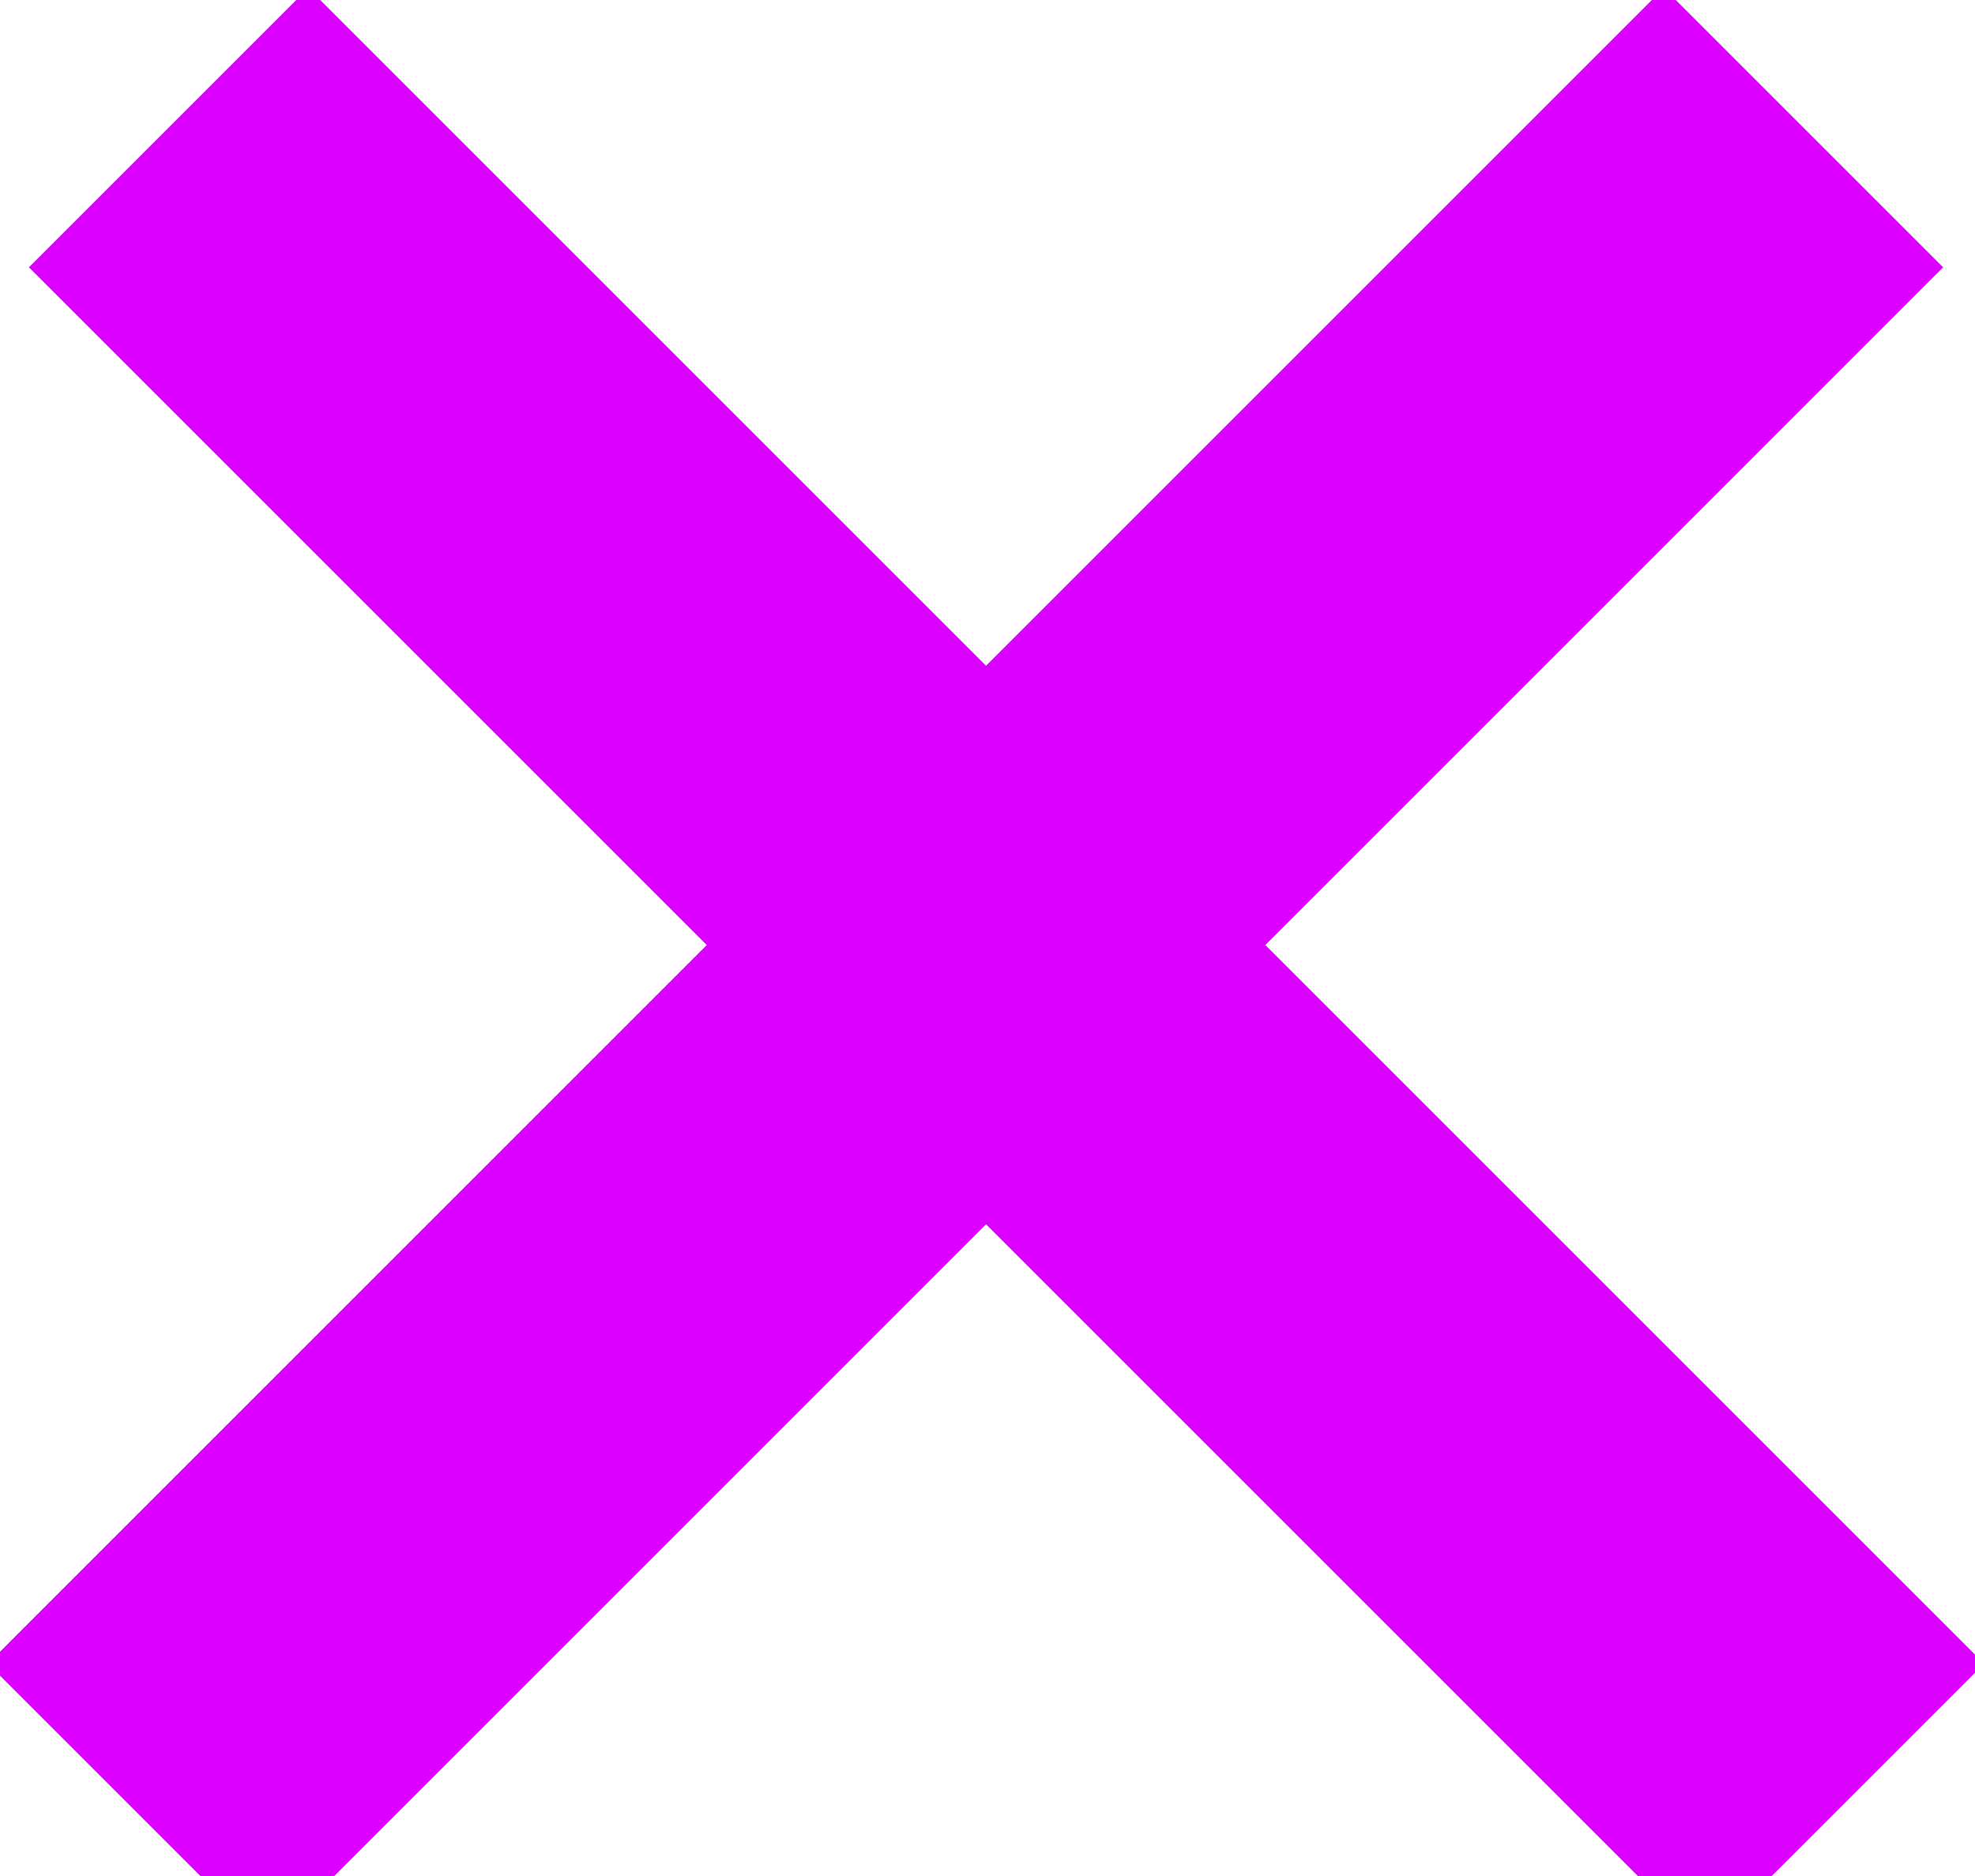
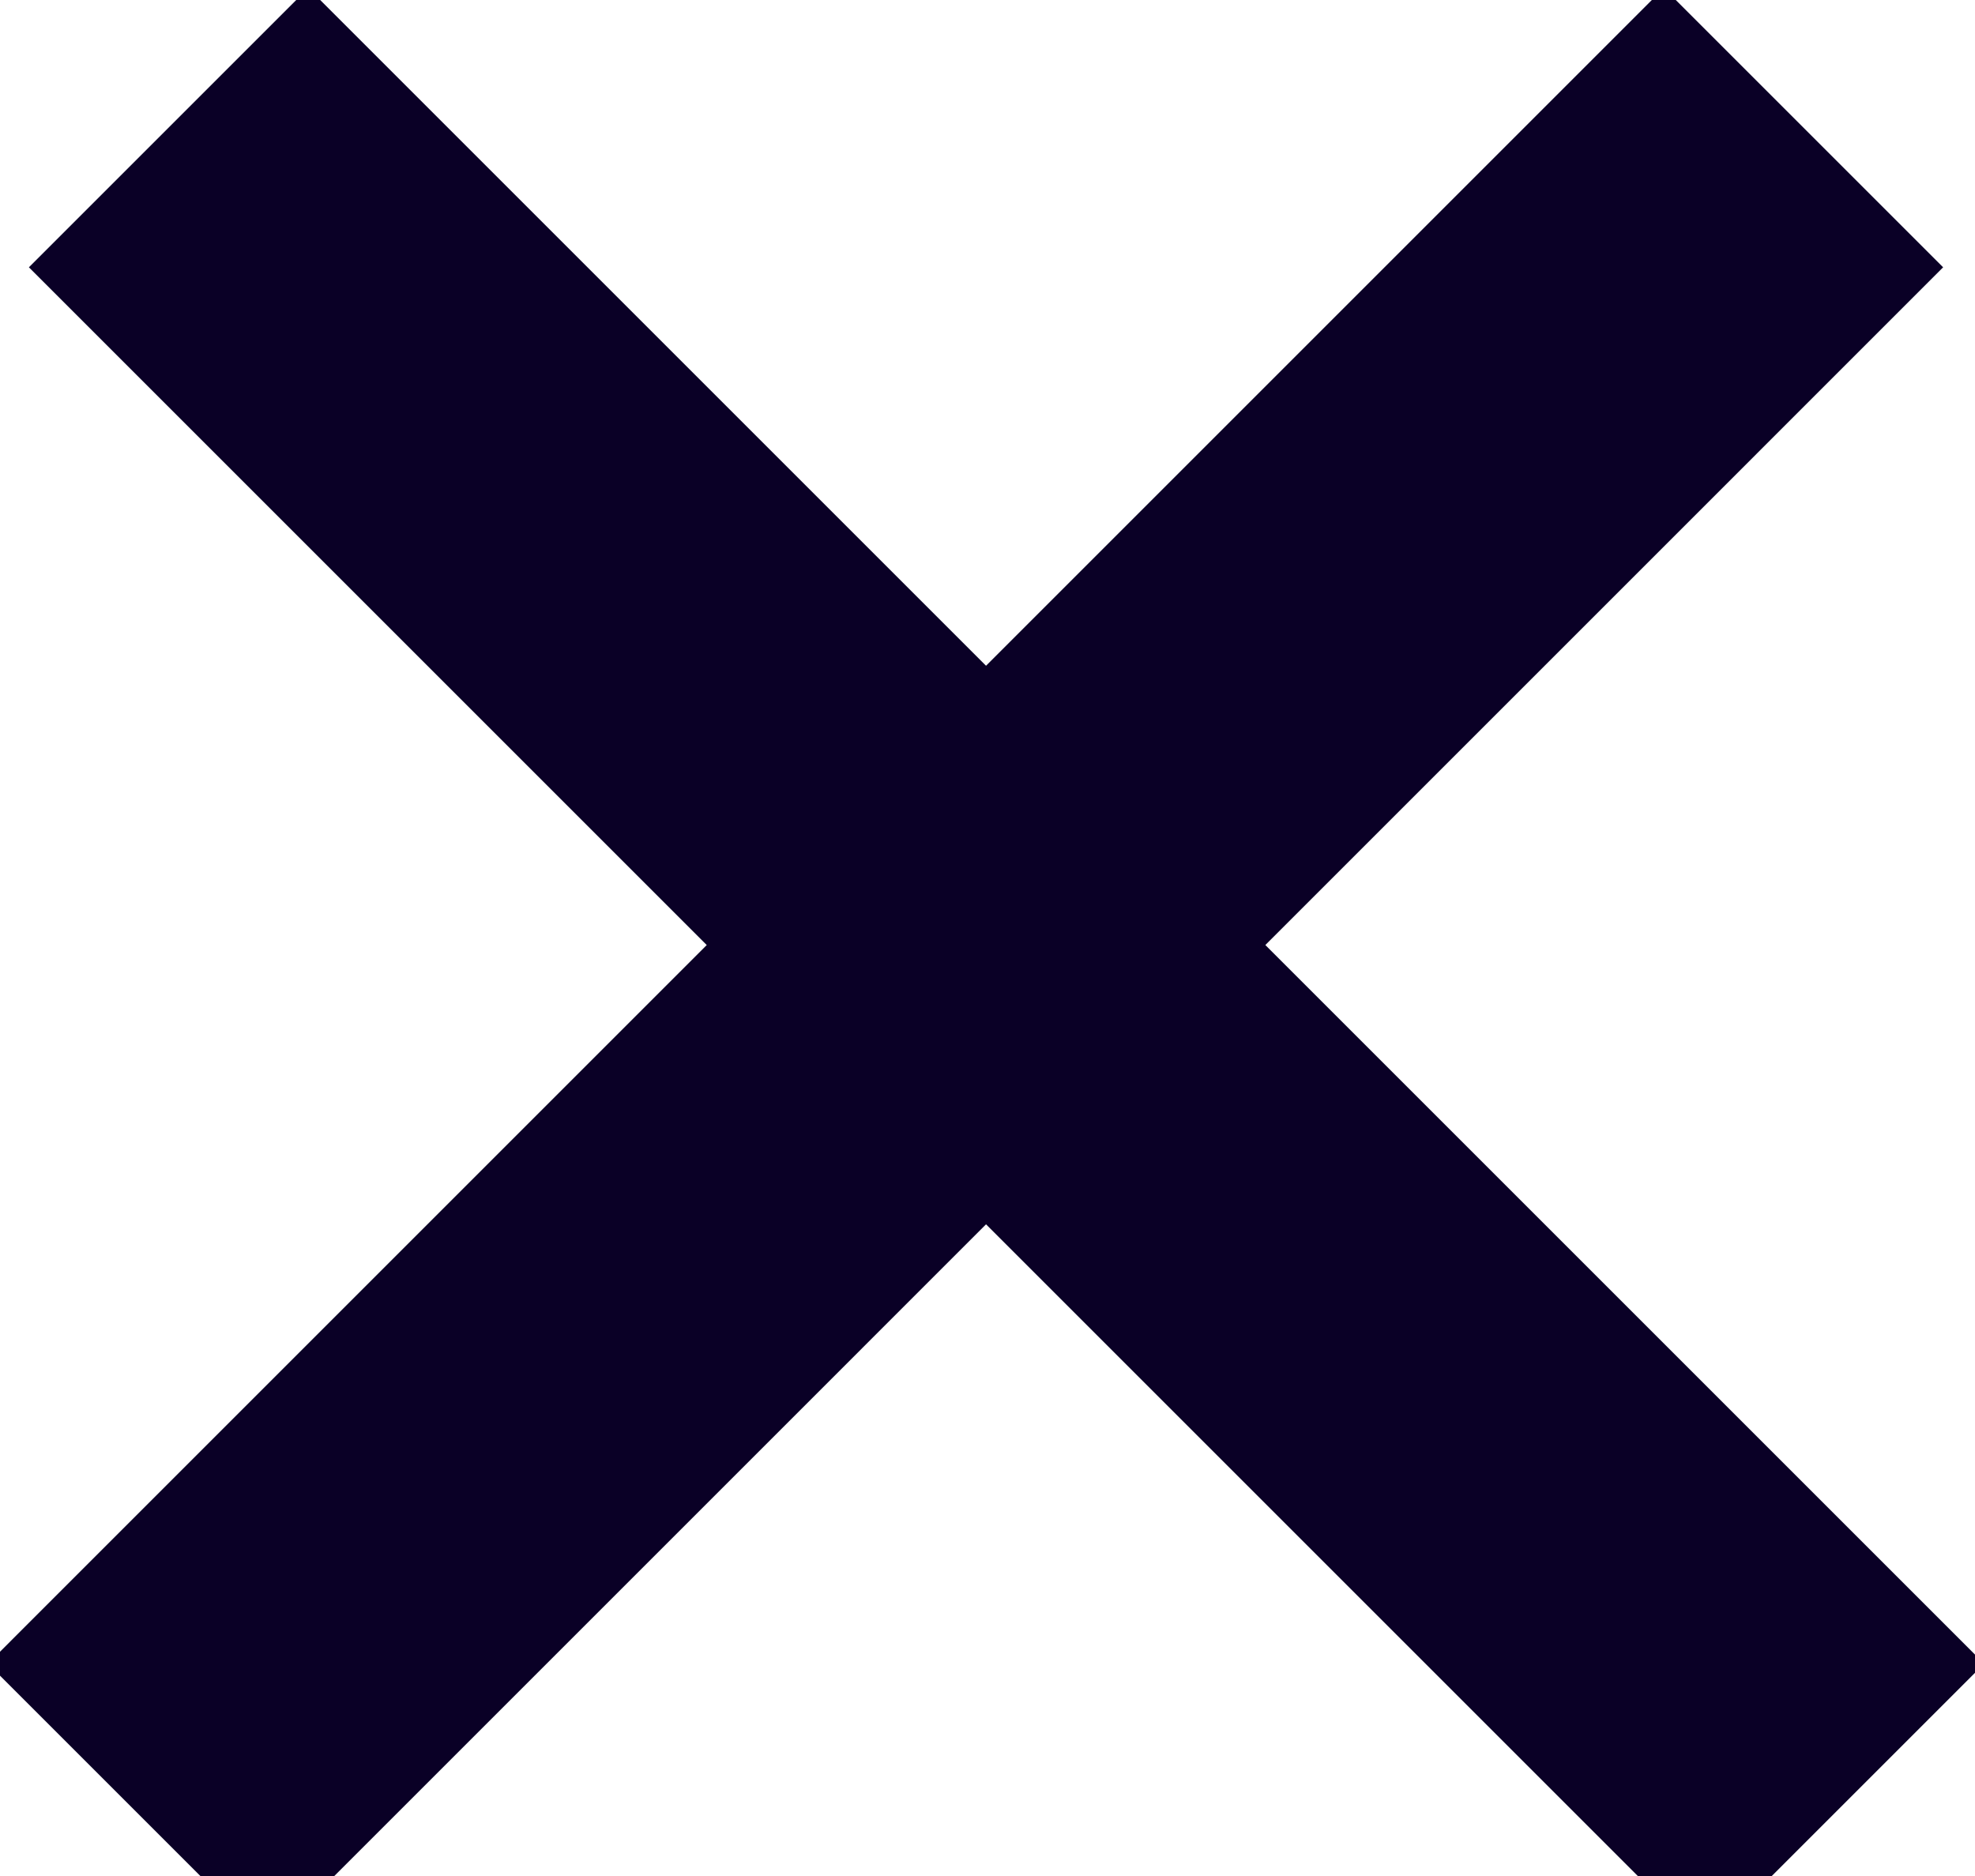
<svg xmlns="http://www.w3.org/2000/svg" width="20" height="19" viewBox="0 0 20 19" fill="none">
-   <path d="M1.707 1.293L18.678 18.264M1.293 18.264L18.263 1.293" stroke="#DB00FF" stroke-width="4" />
+   <path d="M1.707 1.293L18.678 18.264M1.293 18.264L18.263 1.293" stroke="#0A0026" stroke-width="4" />
</svg>
